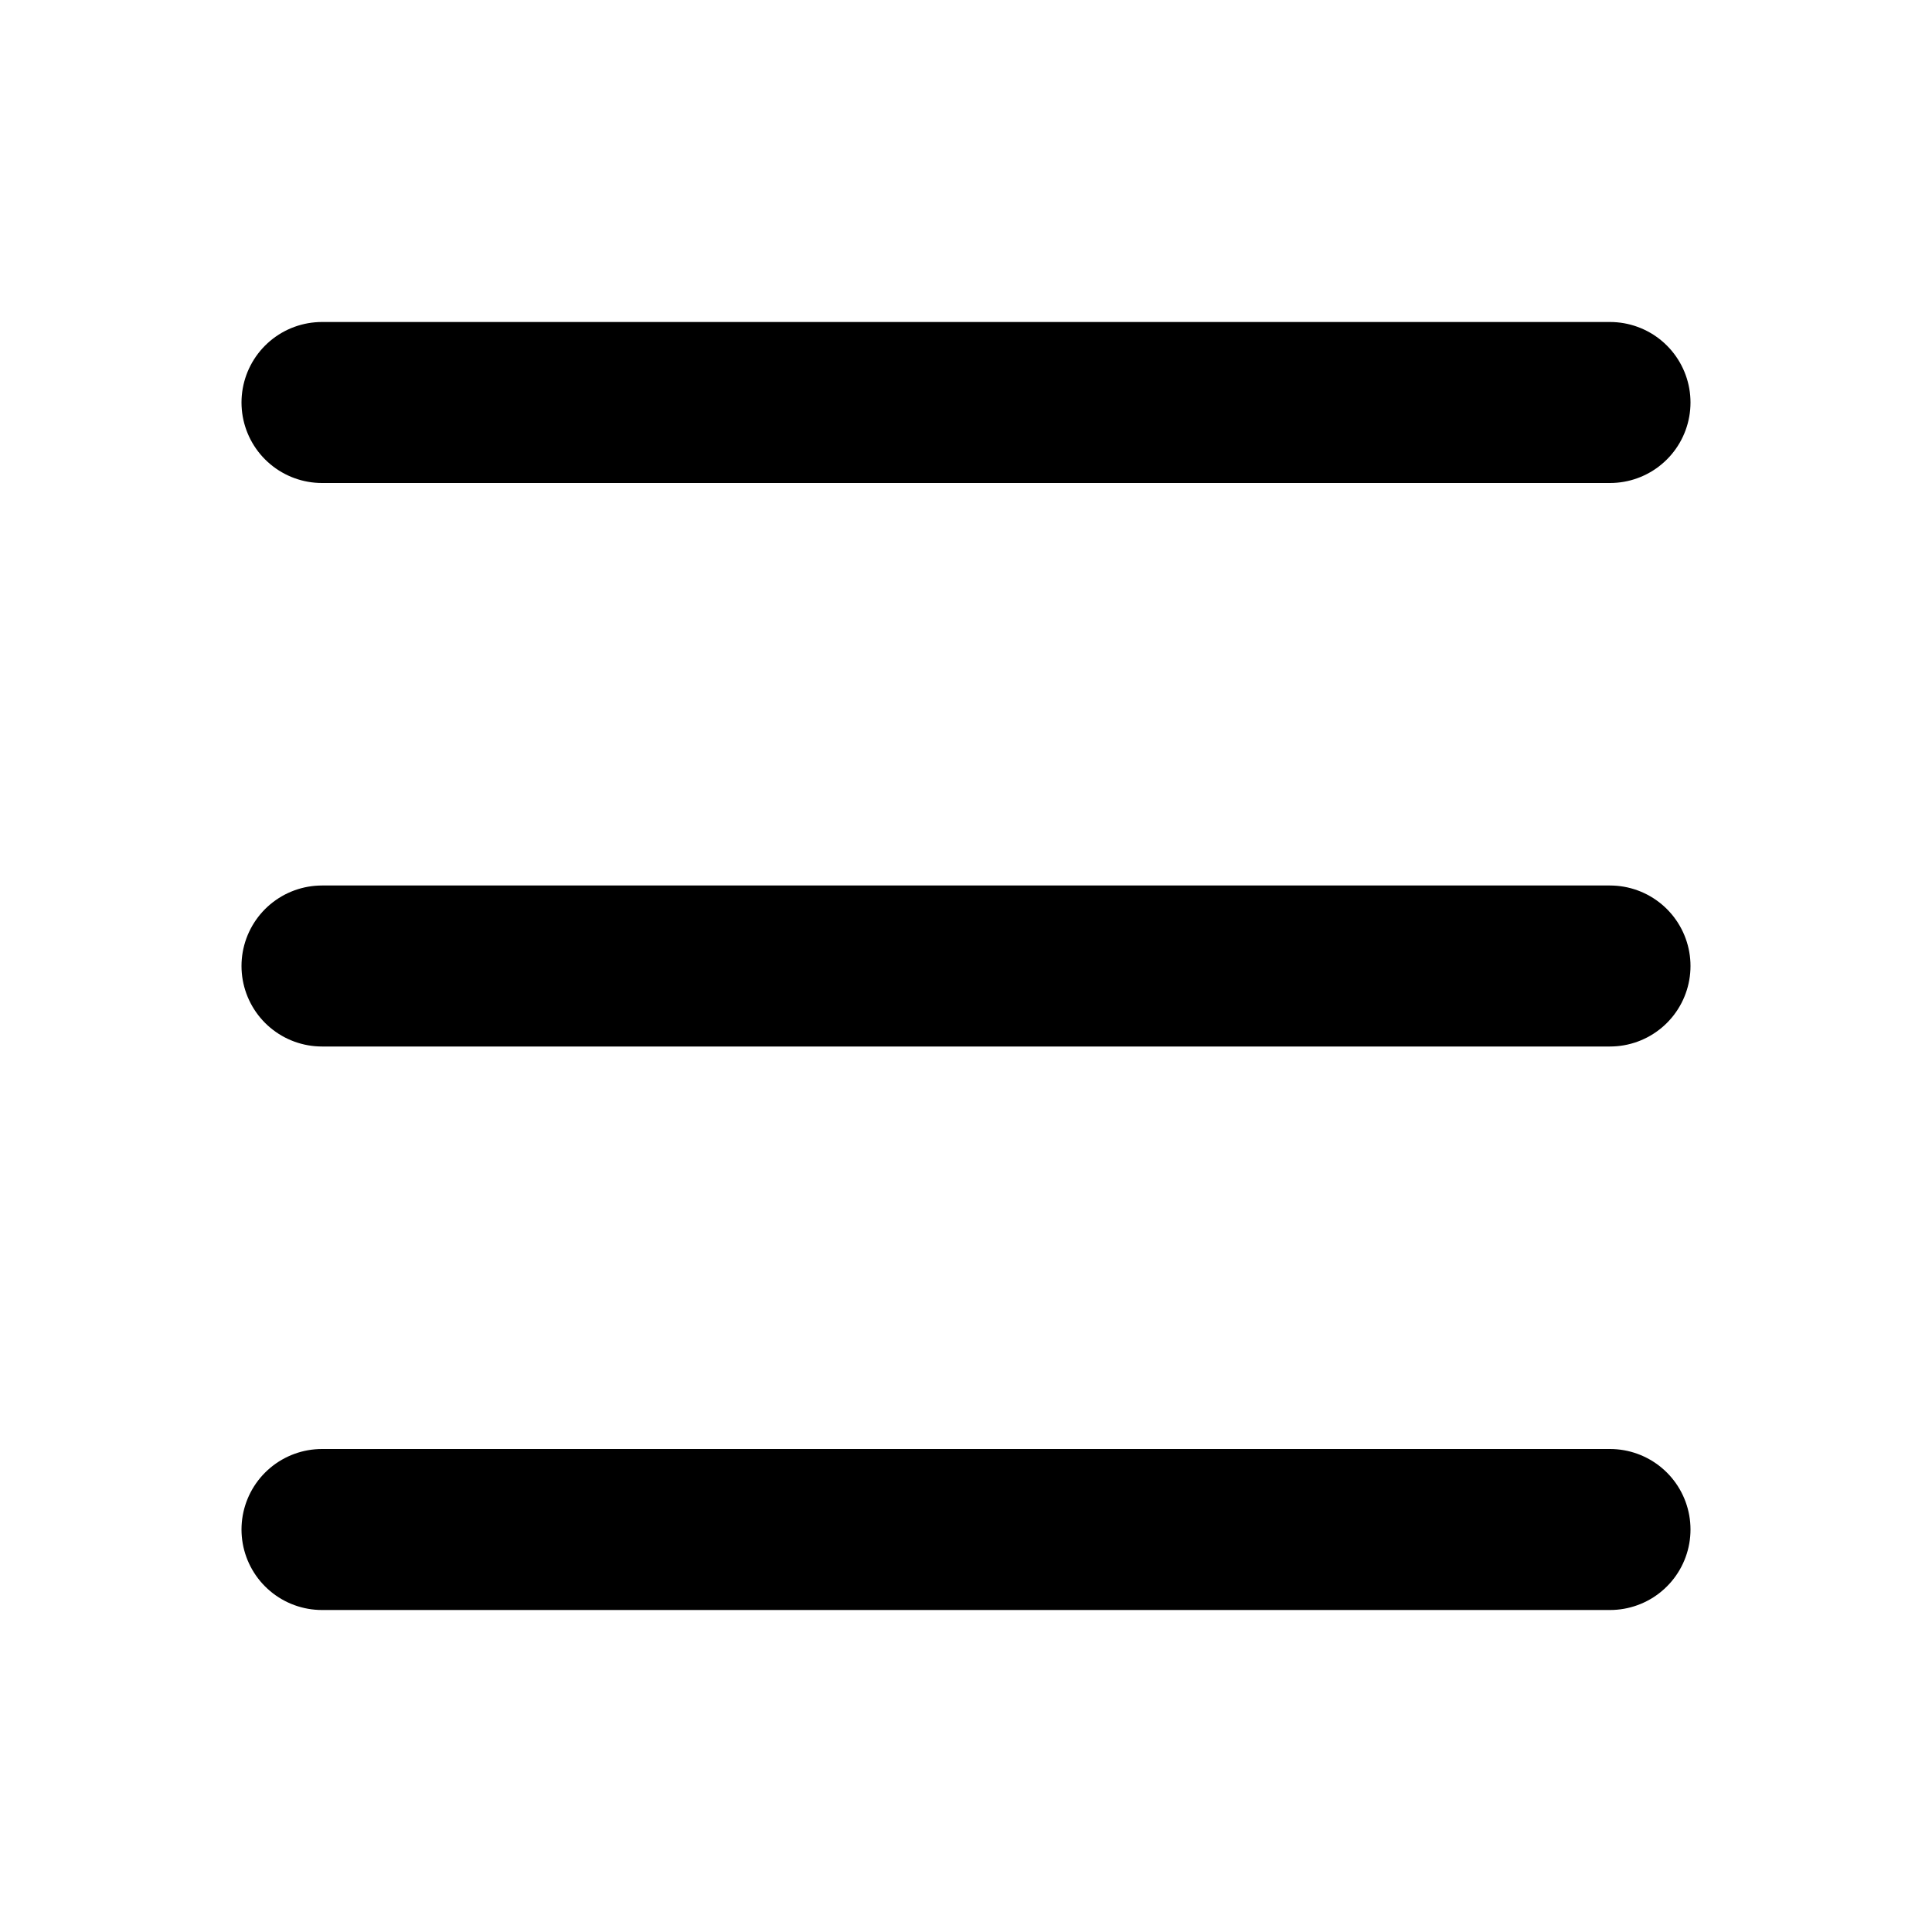
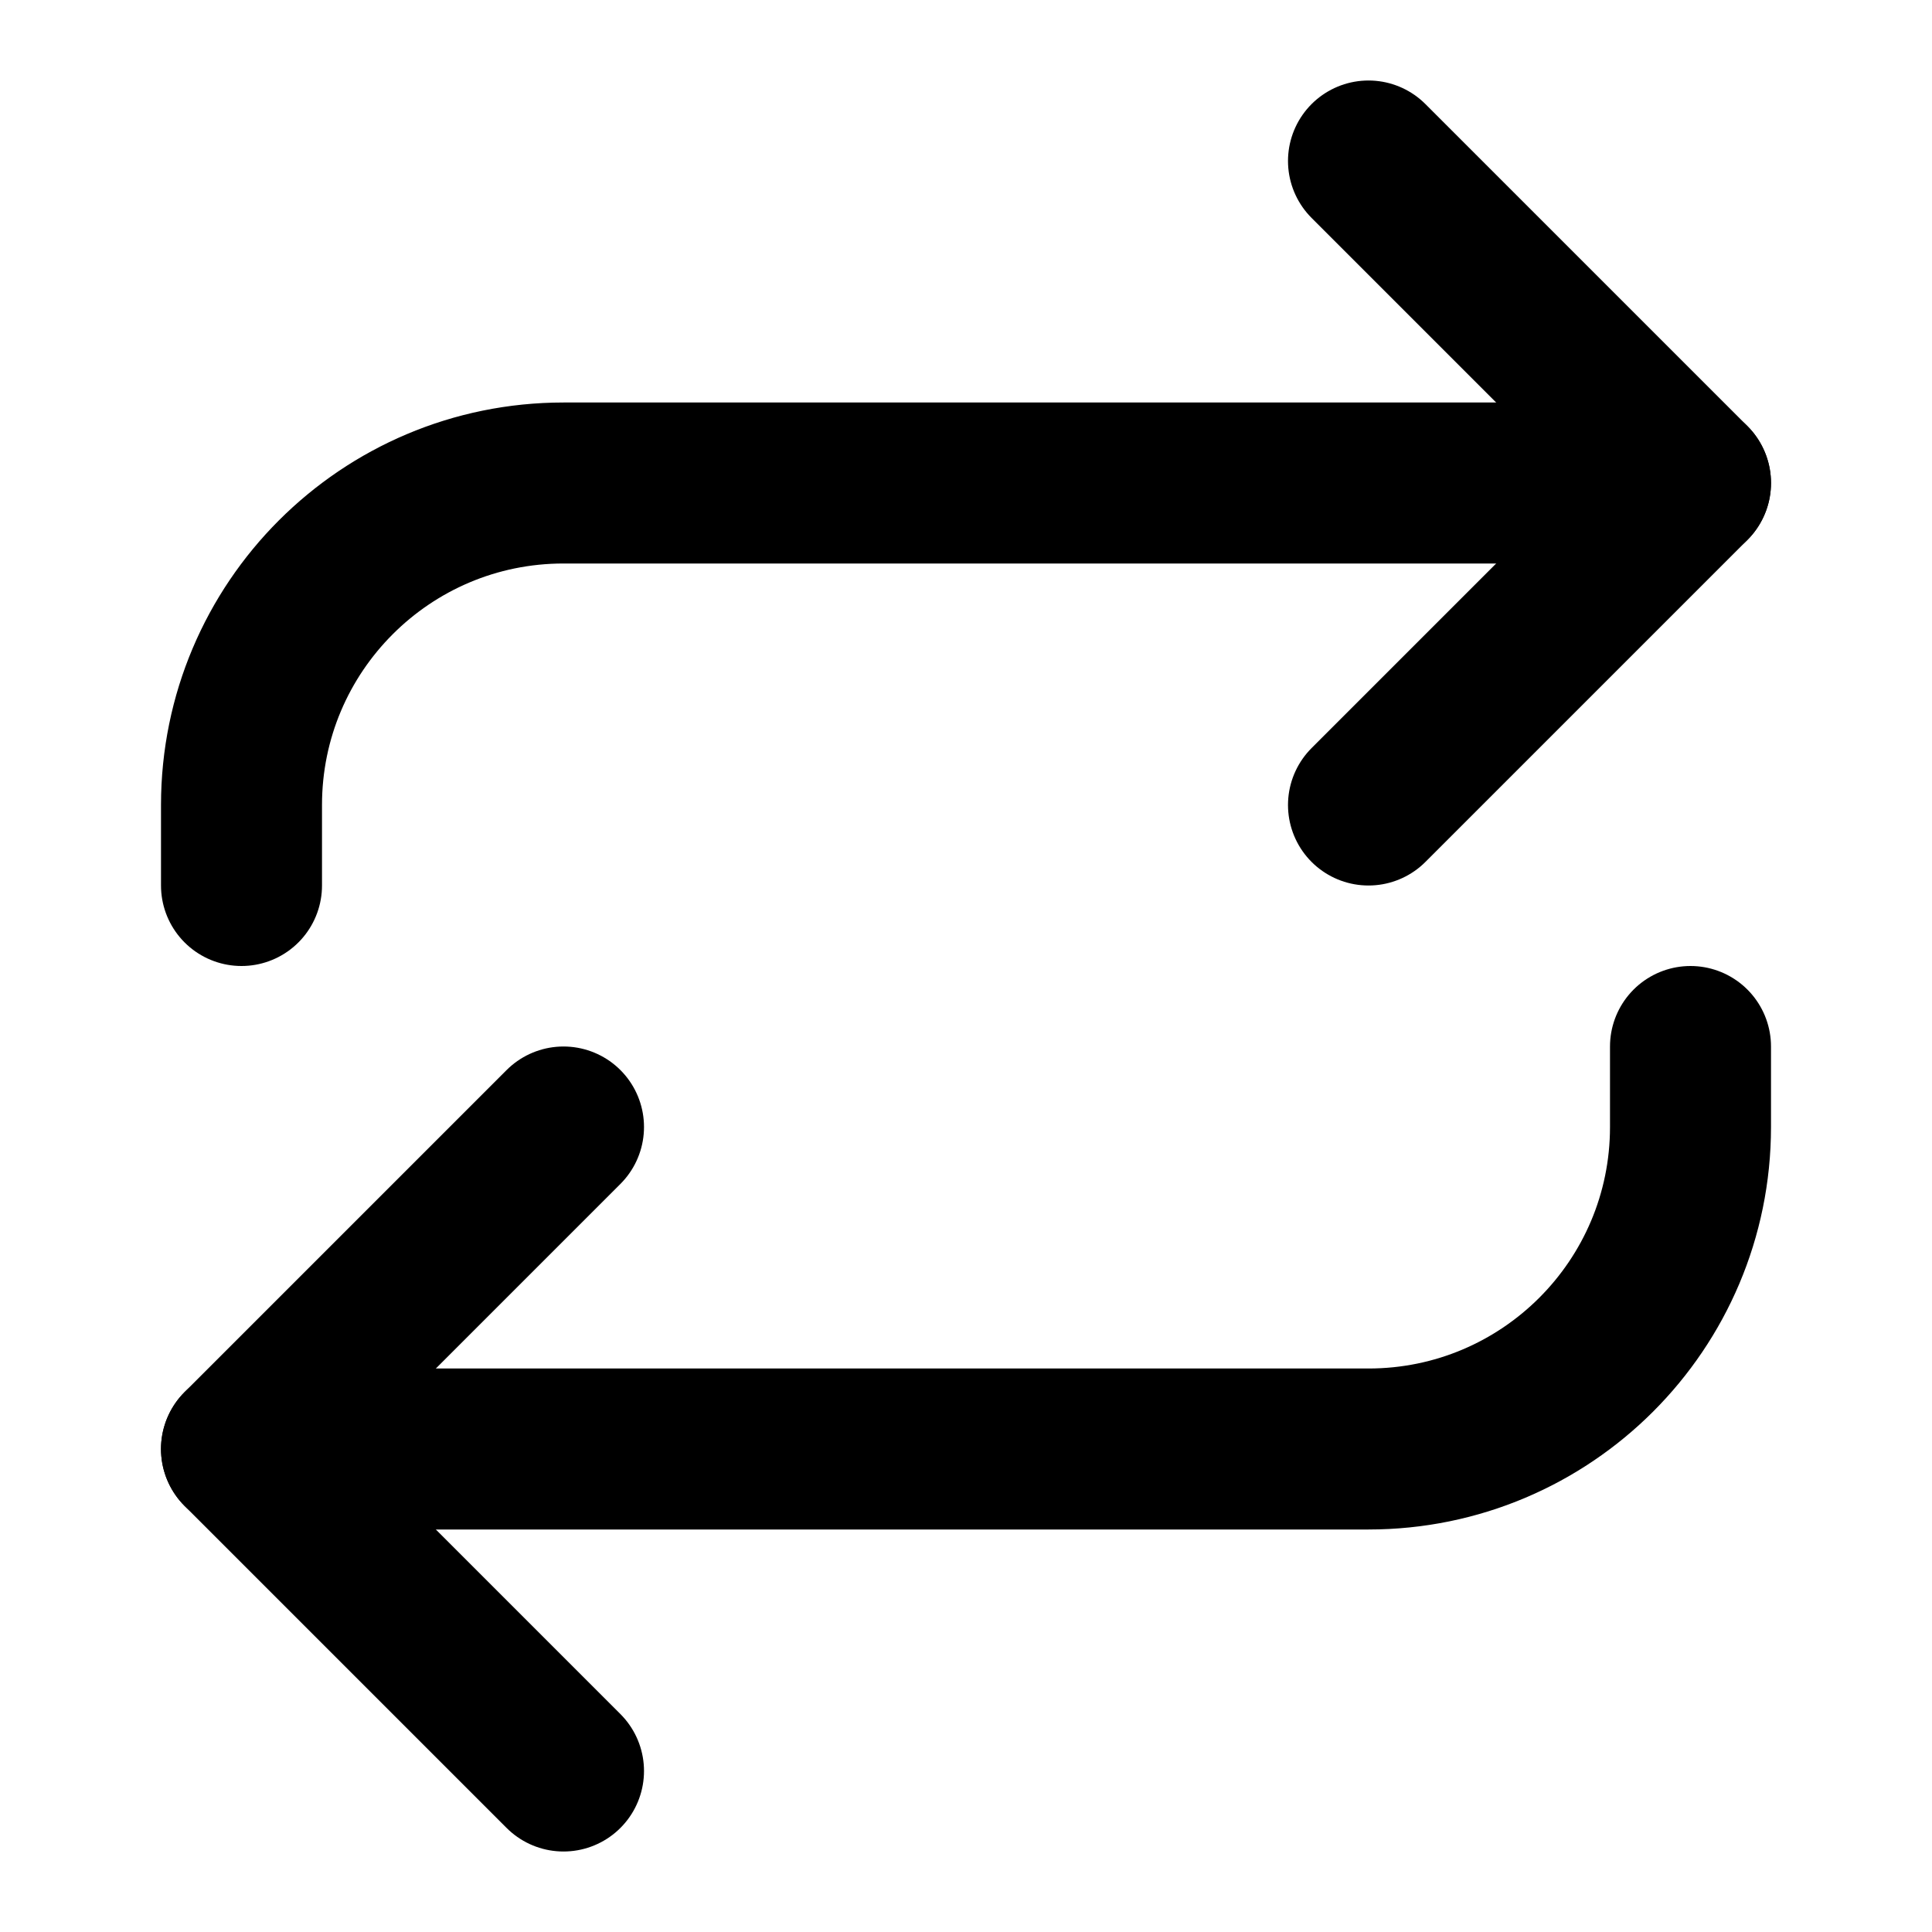
<svg xmlns="http://www.w3.org/2000/svg" width="24" height="24" viewBox="0 0 24 24" fill="none" stroke="currentColor" stroke-width="2" stroke-linecap="round" stroke-linejoin="round">
-   <path d="M4 5h16" />
-   <path d="M4 12h16" />
-   <path d="M4 19h16" />
+   <path d="m17 2 4 4-4 4" />
+   <path d="M3 11v-1a4 4 0 0 1 4-4h14" />
+   <path d="m7 22-4-4 4-4" />
+   <path d="M21 13v1a4 4 0 0 1-4 4H3" />
</svg>
